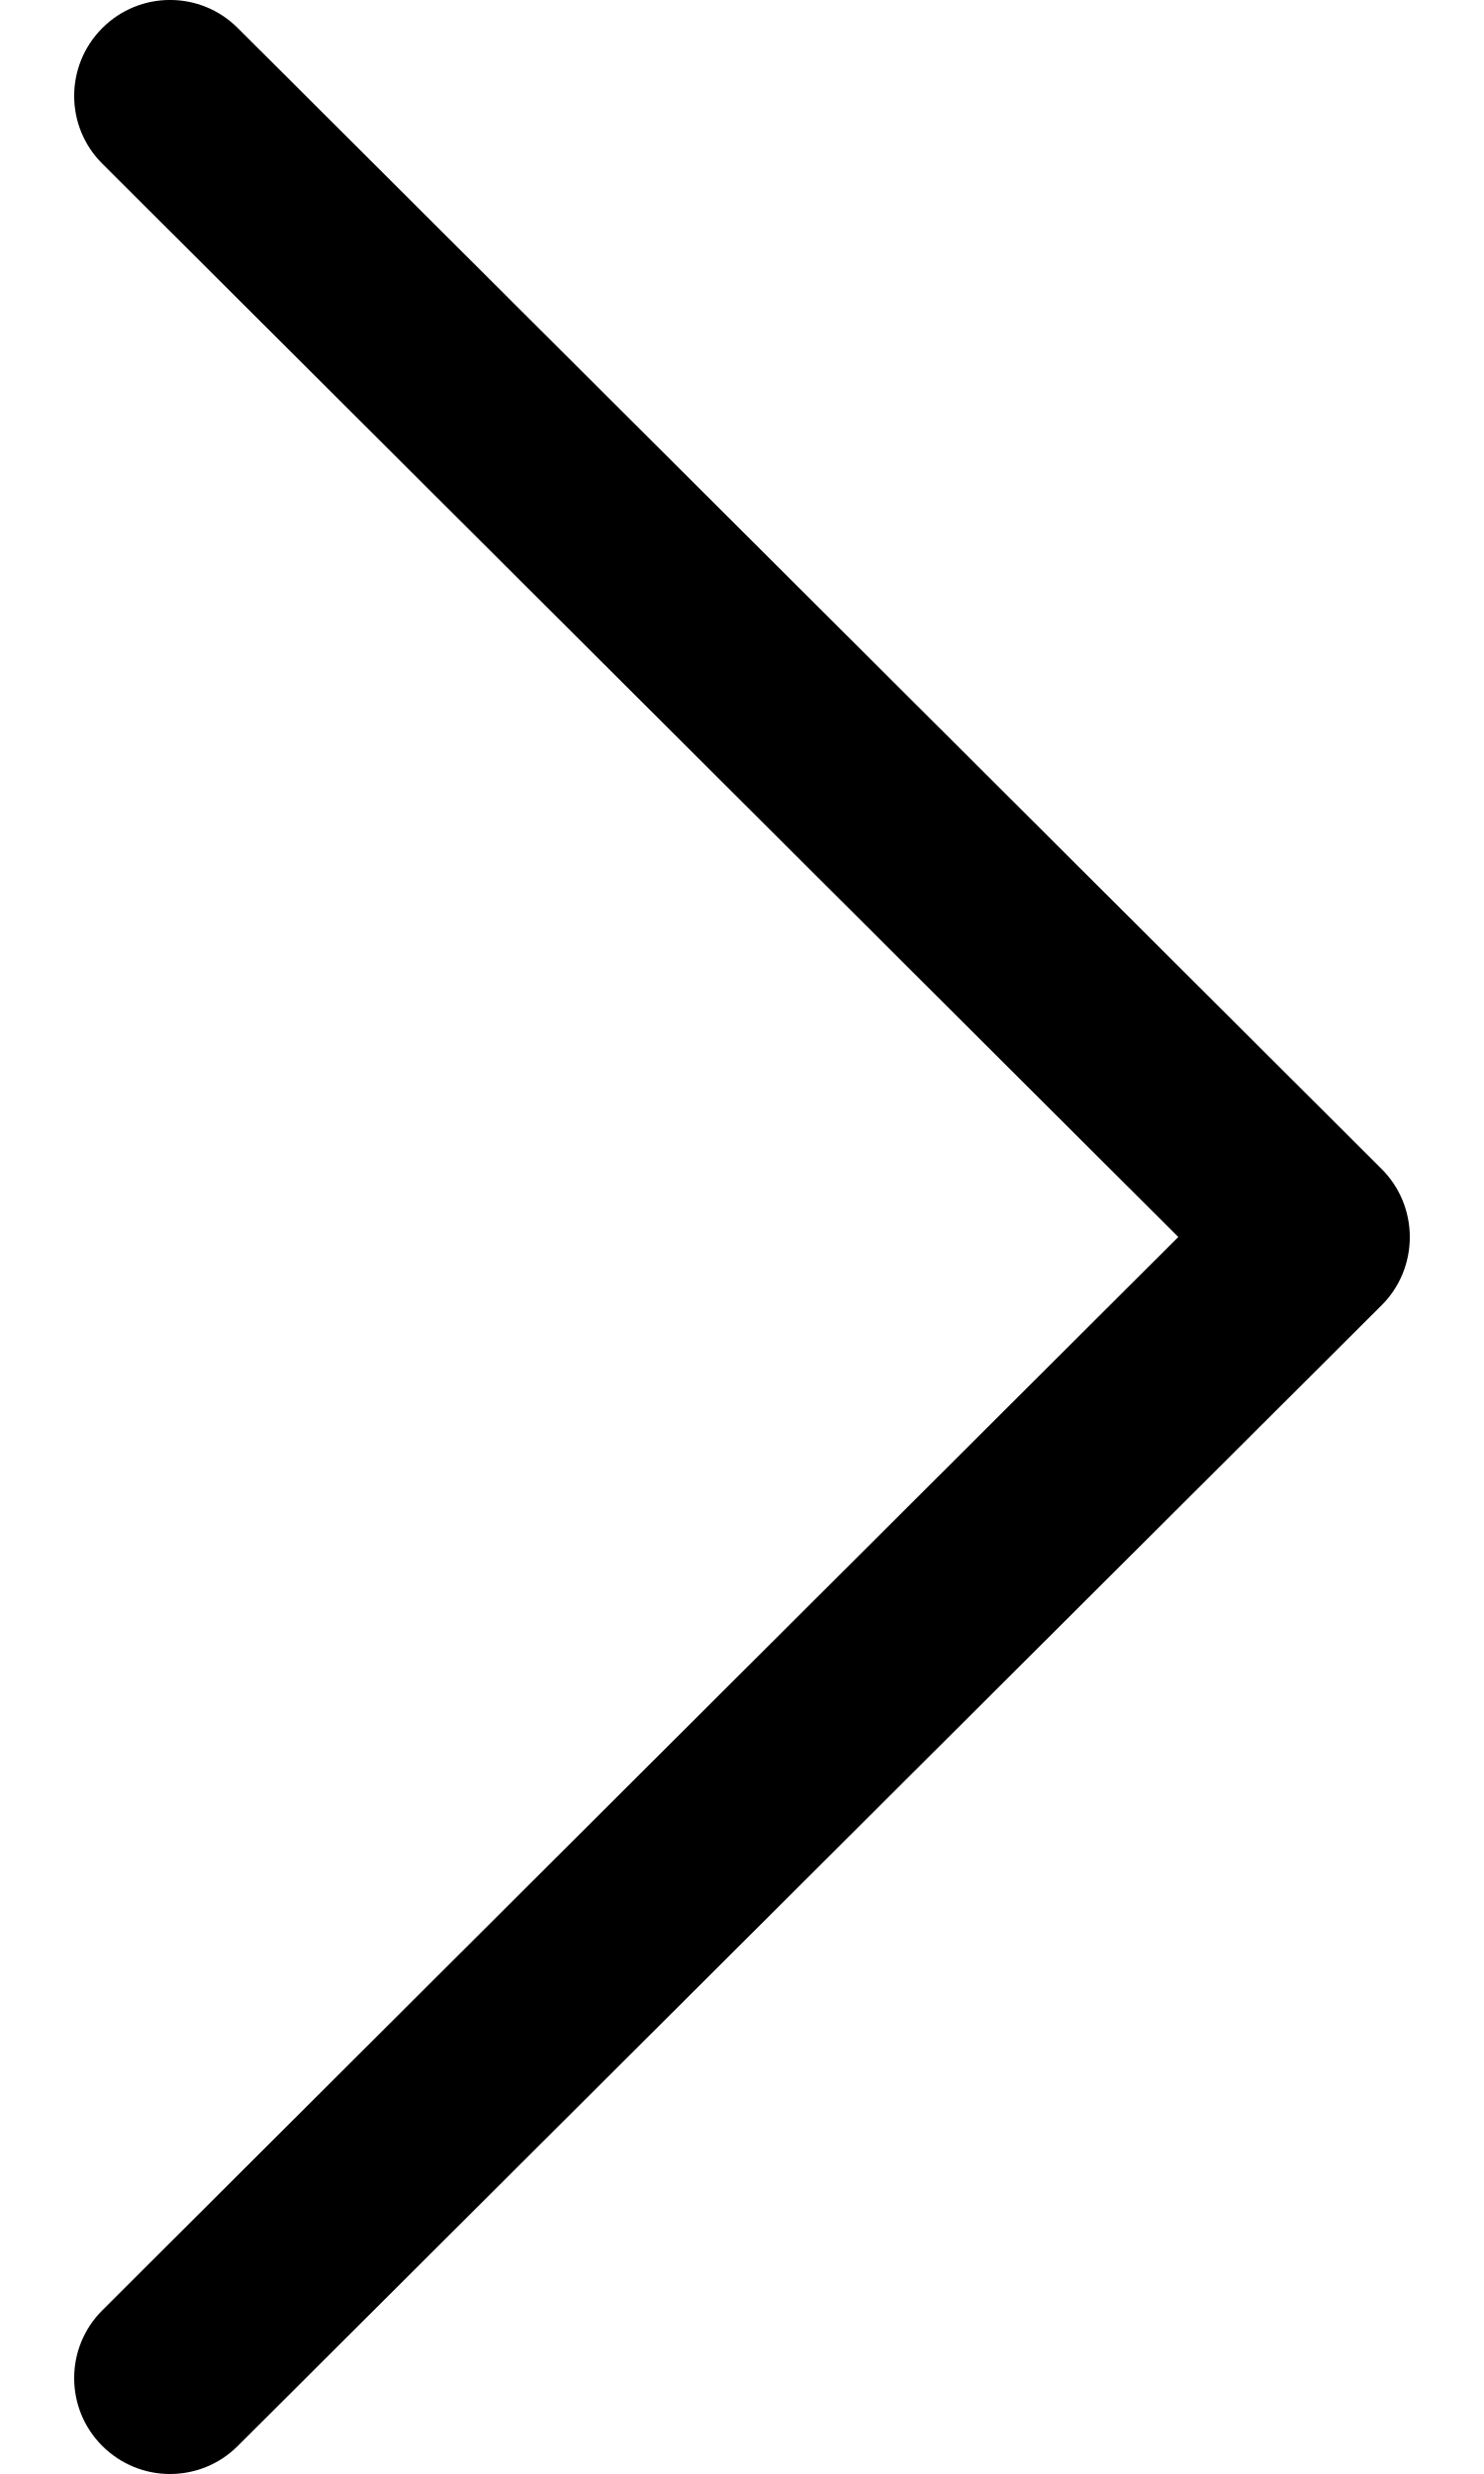
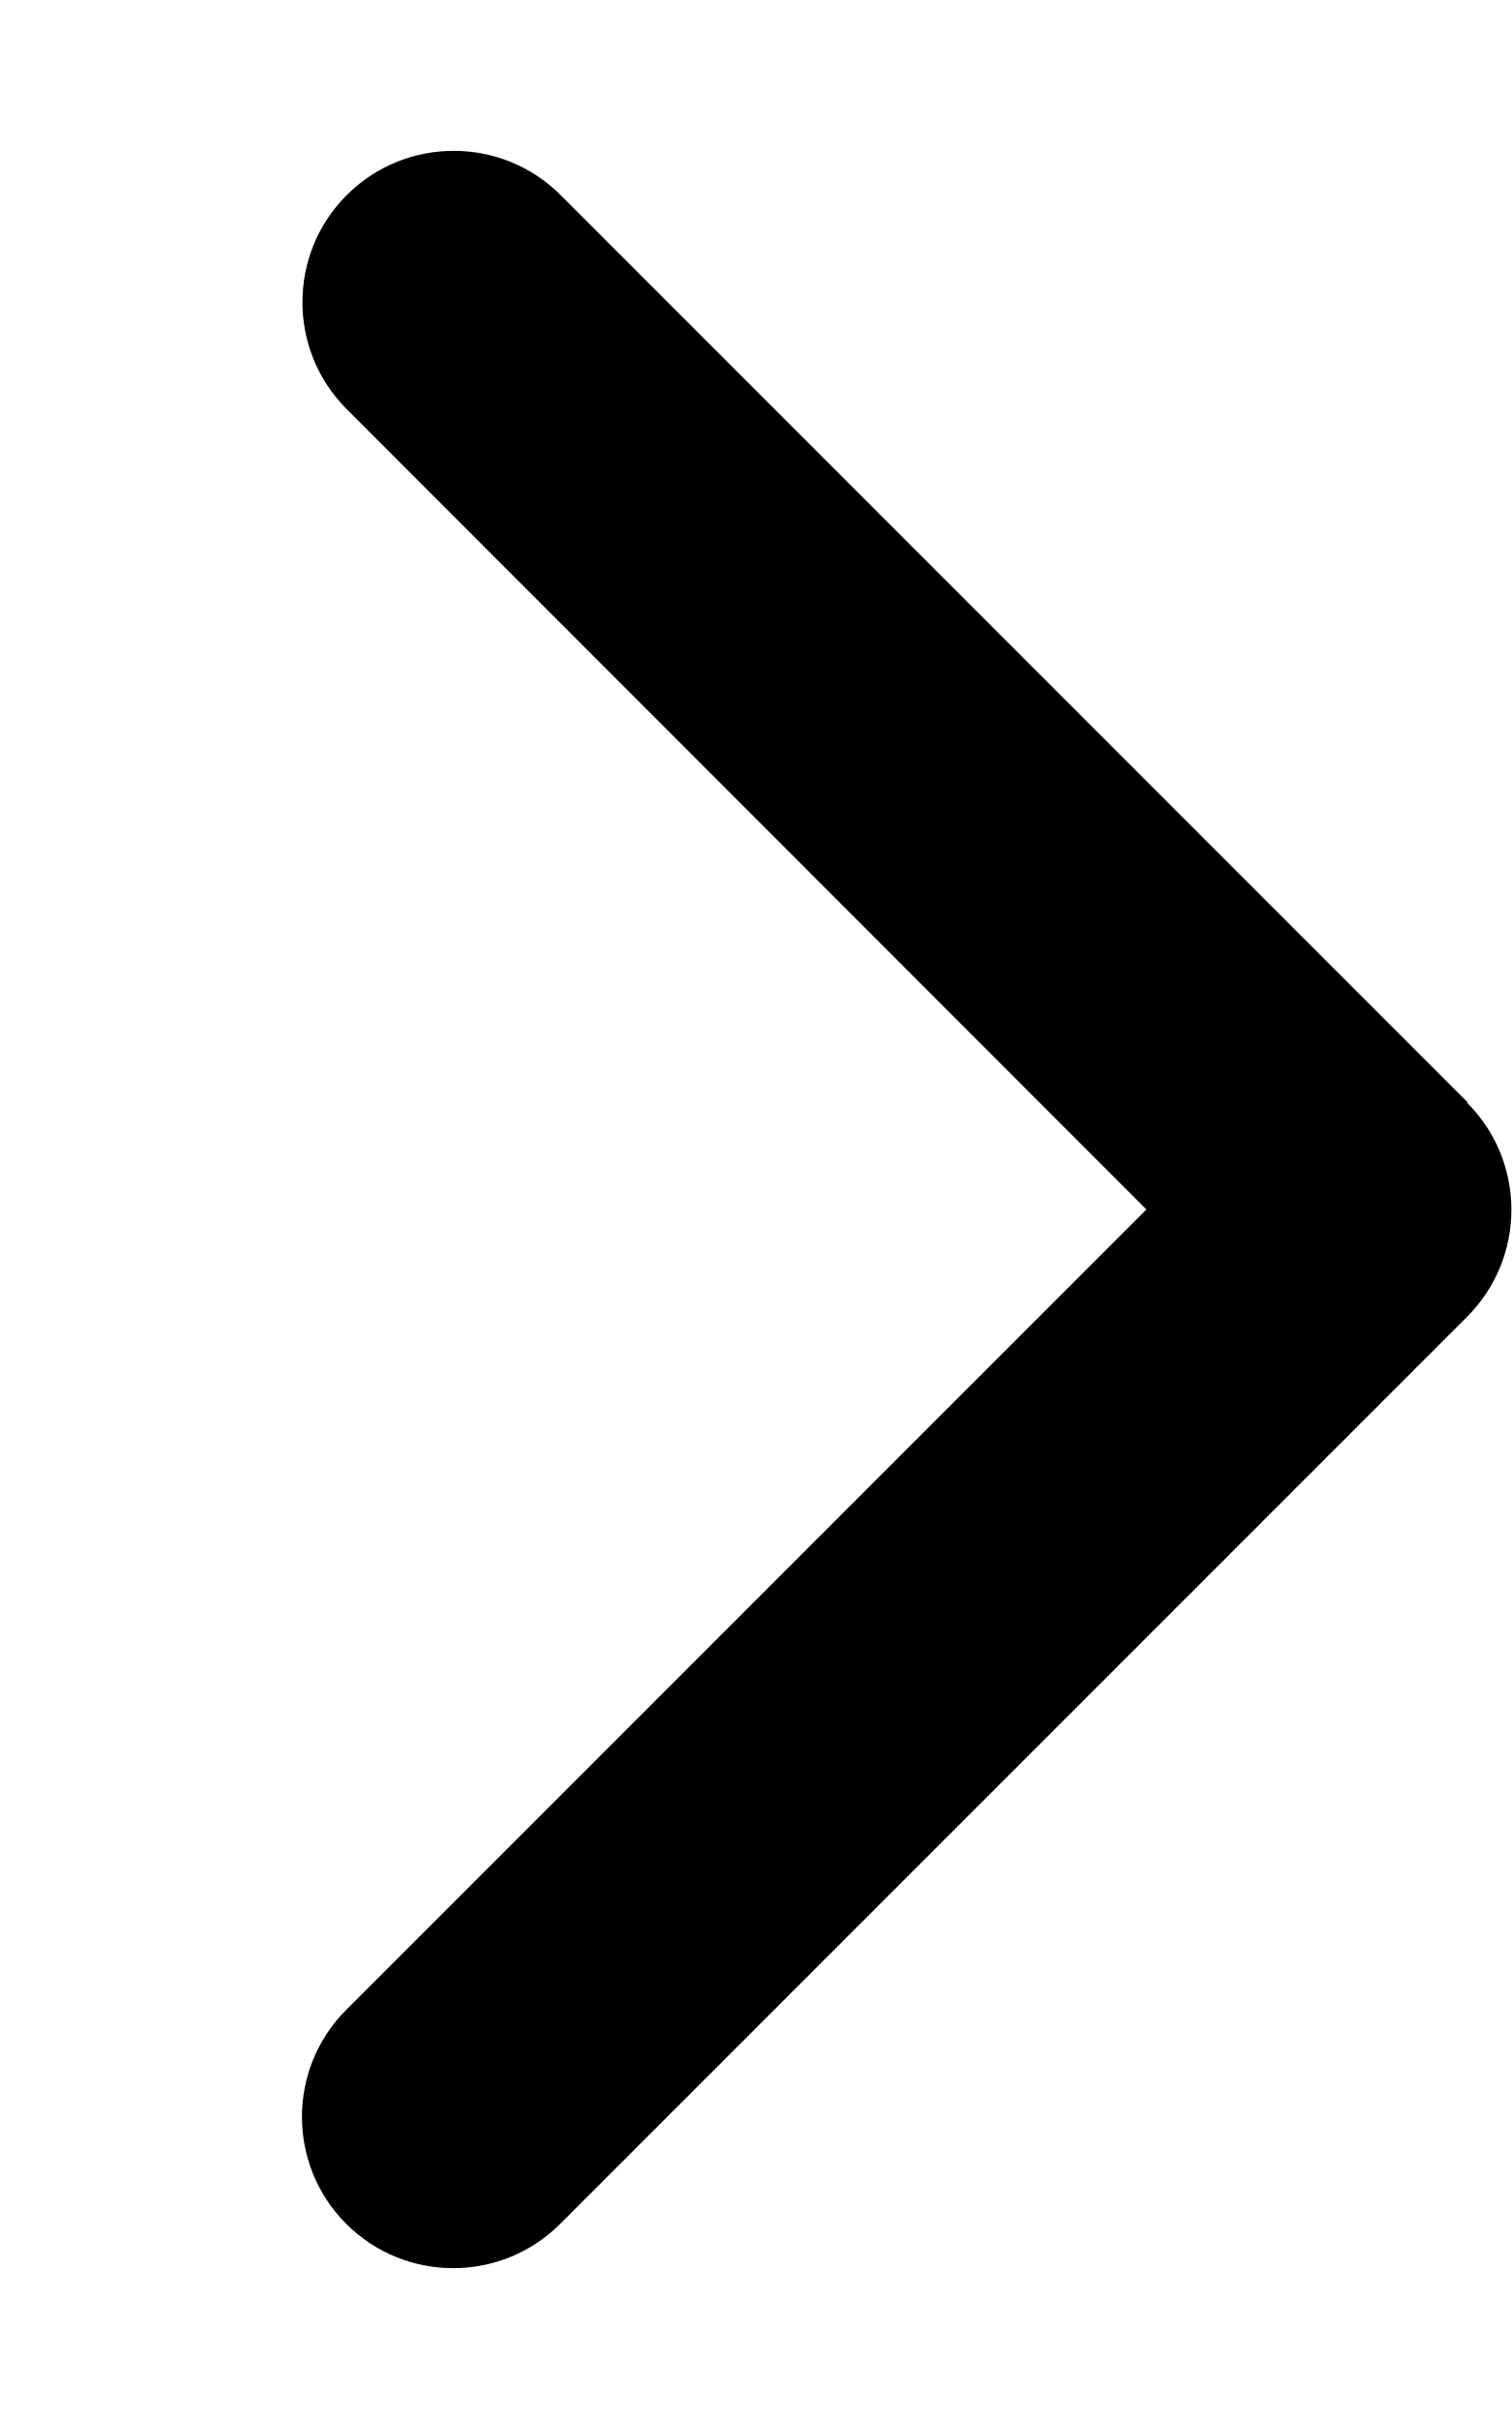
- <svg xmlns="http://www.w3.org/2000/svg" viewBox="0 0 6 10" fill="current">
-   <path d="M5.587 4.726L0.961 0.113C0.81 -0.038 0.564 -0.038 0.413 0.114C0.262 0.266 0.262 0.511 0.414 0.662L4.764 5L0.414 9.338C0.262 9.489 0.262 9.735 0.413 9.886C0.489 9.962 0.588 10 0.687 10C0.787 10 0.886 9.962 0.961 9.887L5.587 5.275C5.66 5.202 5.7 5.103 5.7 5C5.7 4.897 5.659 4.798 5.587 4.726Z" />
+ <svg xmlns="http://www.w3.org/2000/svg" viewBox="0 0 320 512">
+   <path d="M310.6 233.4c12.5 12.5 12.5 32.8 0 45.3l-192 192c-12.5 12.5-32.8 12.5-45.3 0s-12.5-32.8 0-45.3L242.7 256 73.4 86.6c-12.5-12.5-12.5-32.8 0-45.3s32.8-12.5 45.3 0l192 192z" />
</svg>
